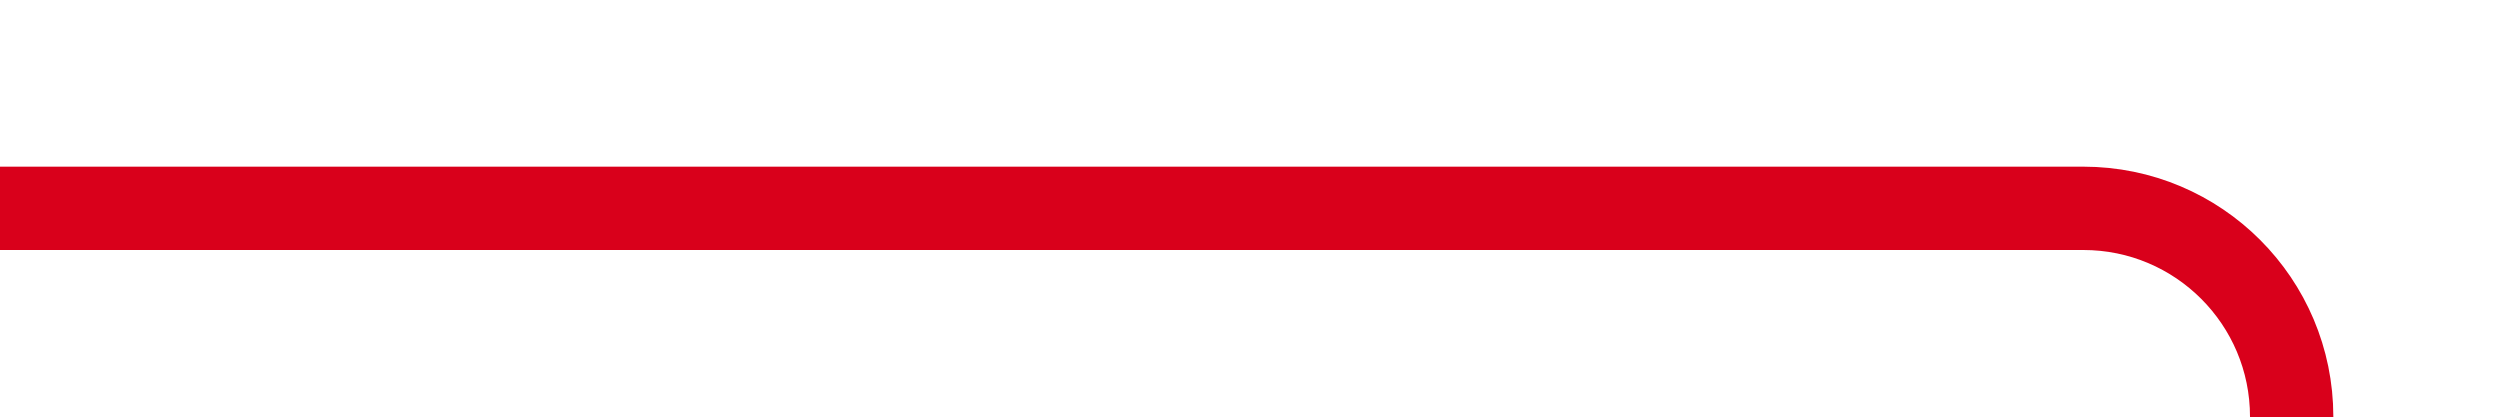
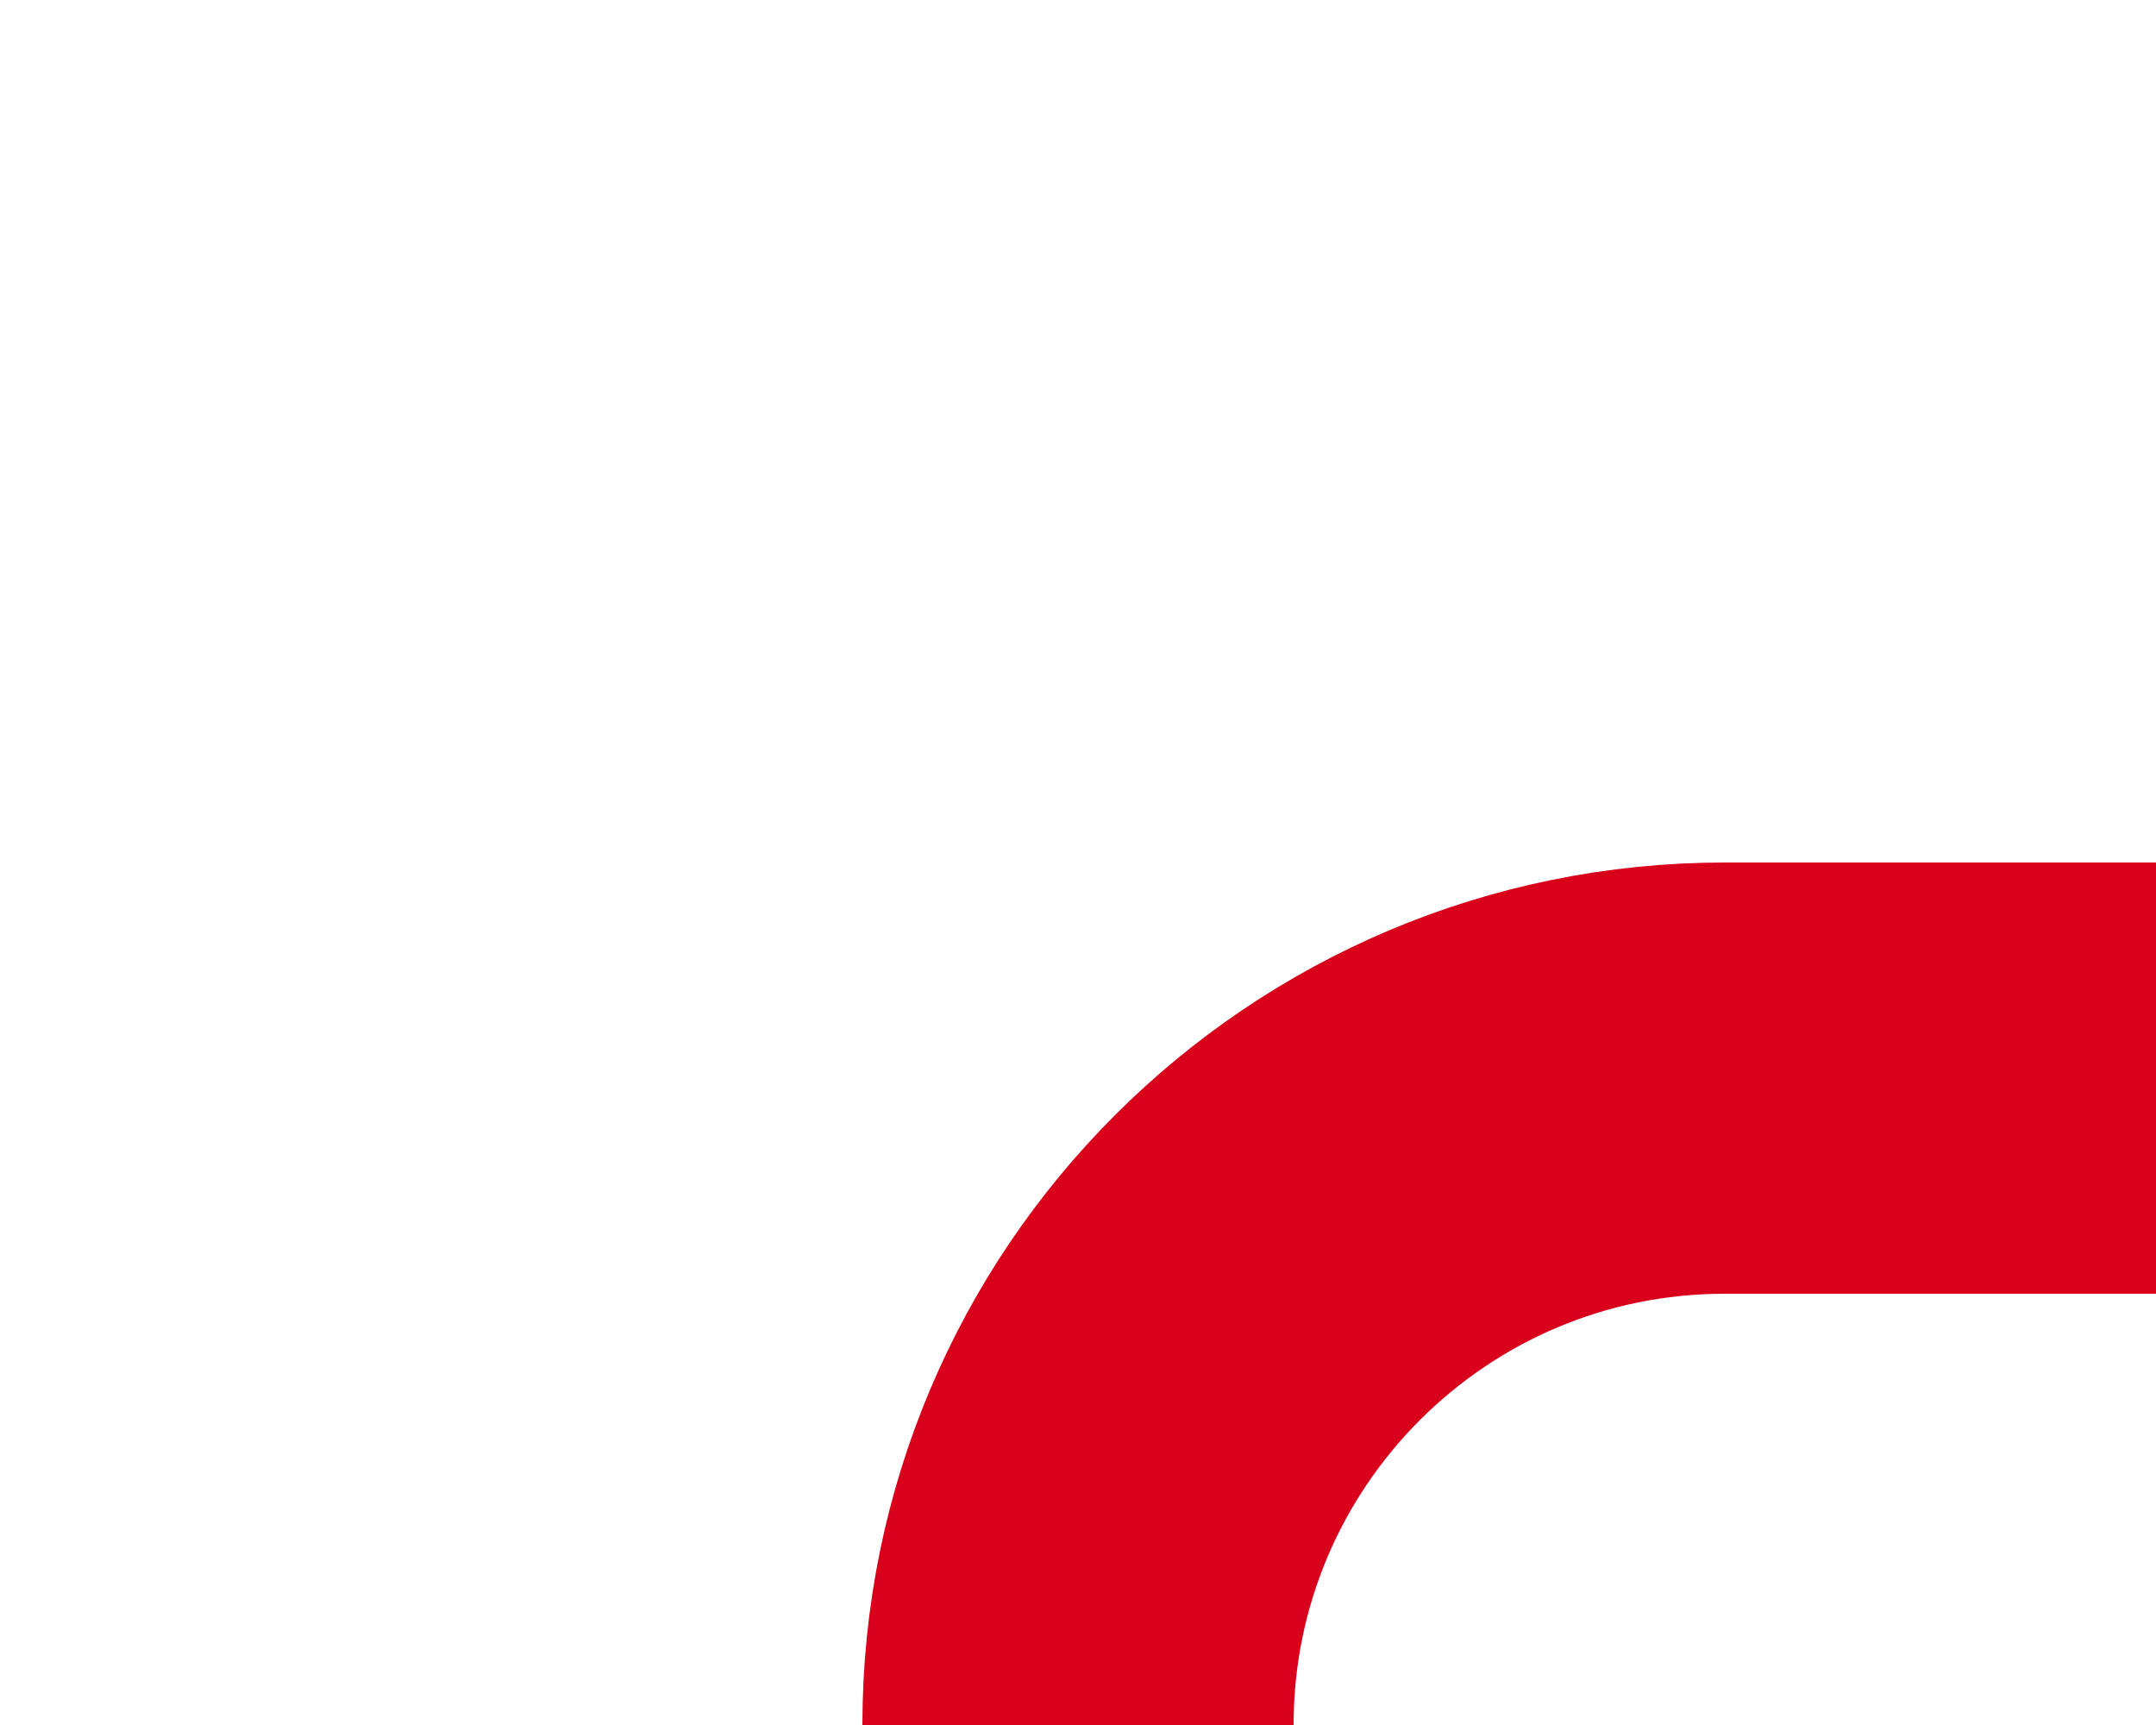
- <svg xmlns="http://www.w3.org/2000/svg" version="1.1" width="60px" height="10px" preserveAspectRatio="xMinYMid meet" viewBox="505 5849  60 8">
-   <path d="M 505 5853  L 555 5853  A 5 5 0 0 1 560 5858 L 560 5875  A 5 5 0 0 0 565 5880 L 661 5880  A 5 5 0 0 0 666 5875 L 666 5870  " stroke-width="2" stroke="#d9001b" fill="none" />
-   <path d="M 673.6 5871  L 666 5864  L 658.4 5871  L 673.6 5871  Z " fill-rule="nonzero" fill="#d9001b" stroke="none" />
+ <svg xmlns="http://www.w3.org/2000/svg" version="1.1" width="10px" height="8px" preserveAspectRatio="xMinYMid meet" viewBox="915 3026  10 6">
+   <path d="M 920 3033  A 3 3 0 0 1 923 3030 L 955 3030  A 5 5 0 0 1 960 3035 L 960 3166  A 5 5 0 0 0 965 3171 L 1041 3171  " stroke-width="2" stroke="#d9001b" fill="none" />
+   <path d="M 1040 3178.6  L 1047 3171  L 1040 3163.4  L 1040 3178.6  Z " fill-rule="nonzero" fill="#d9001b" stroke="none" />
</svg>
